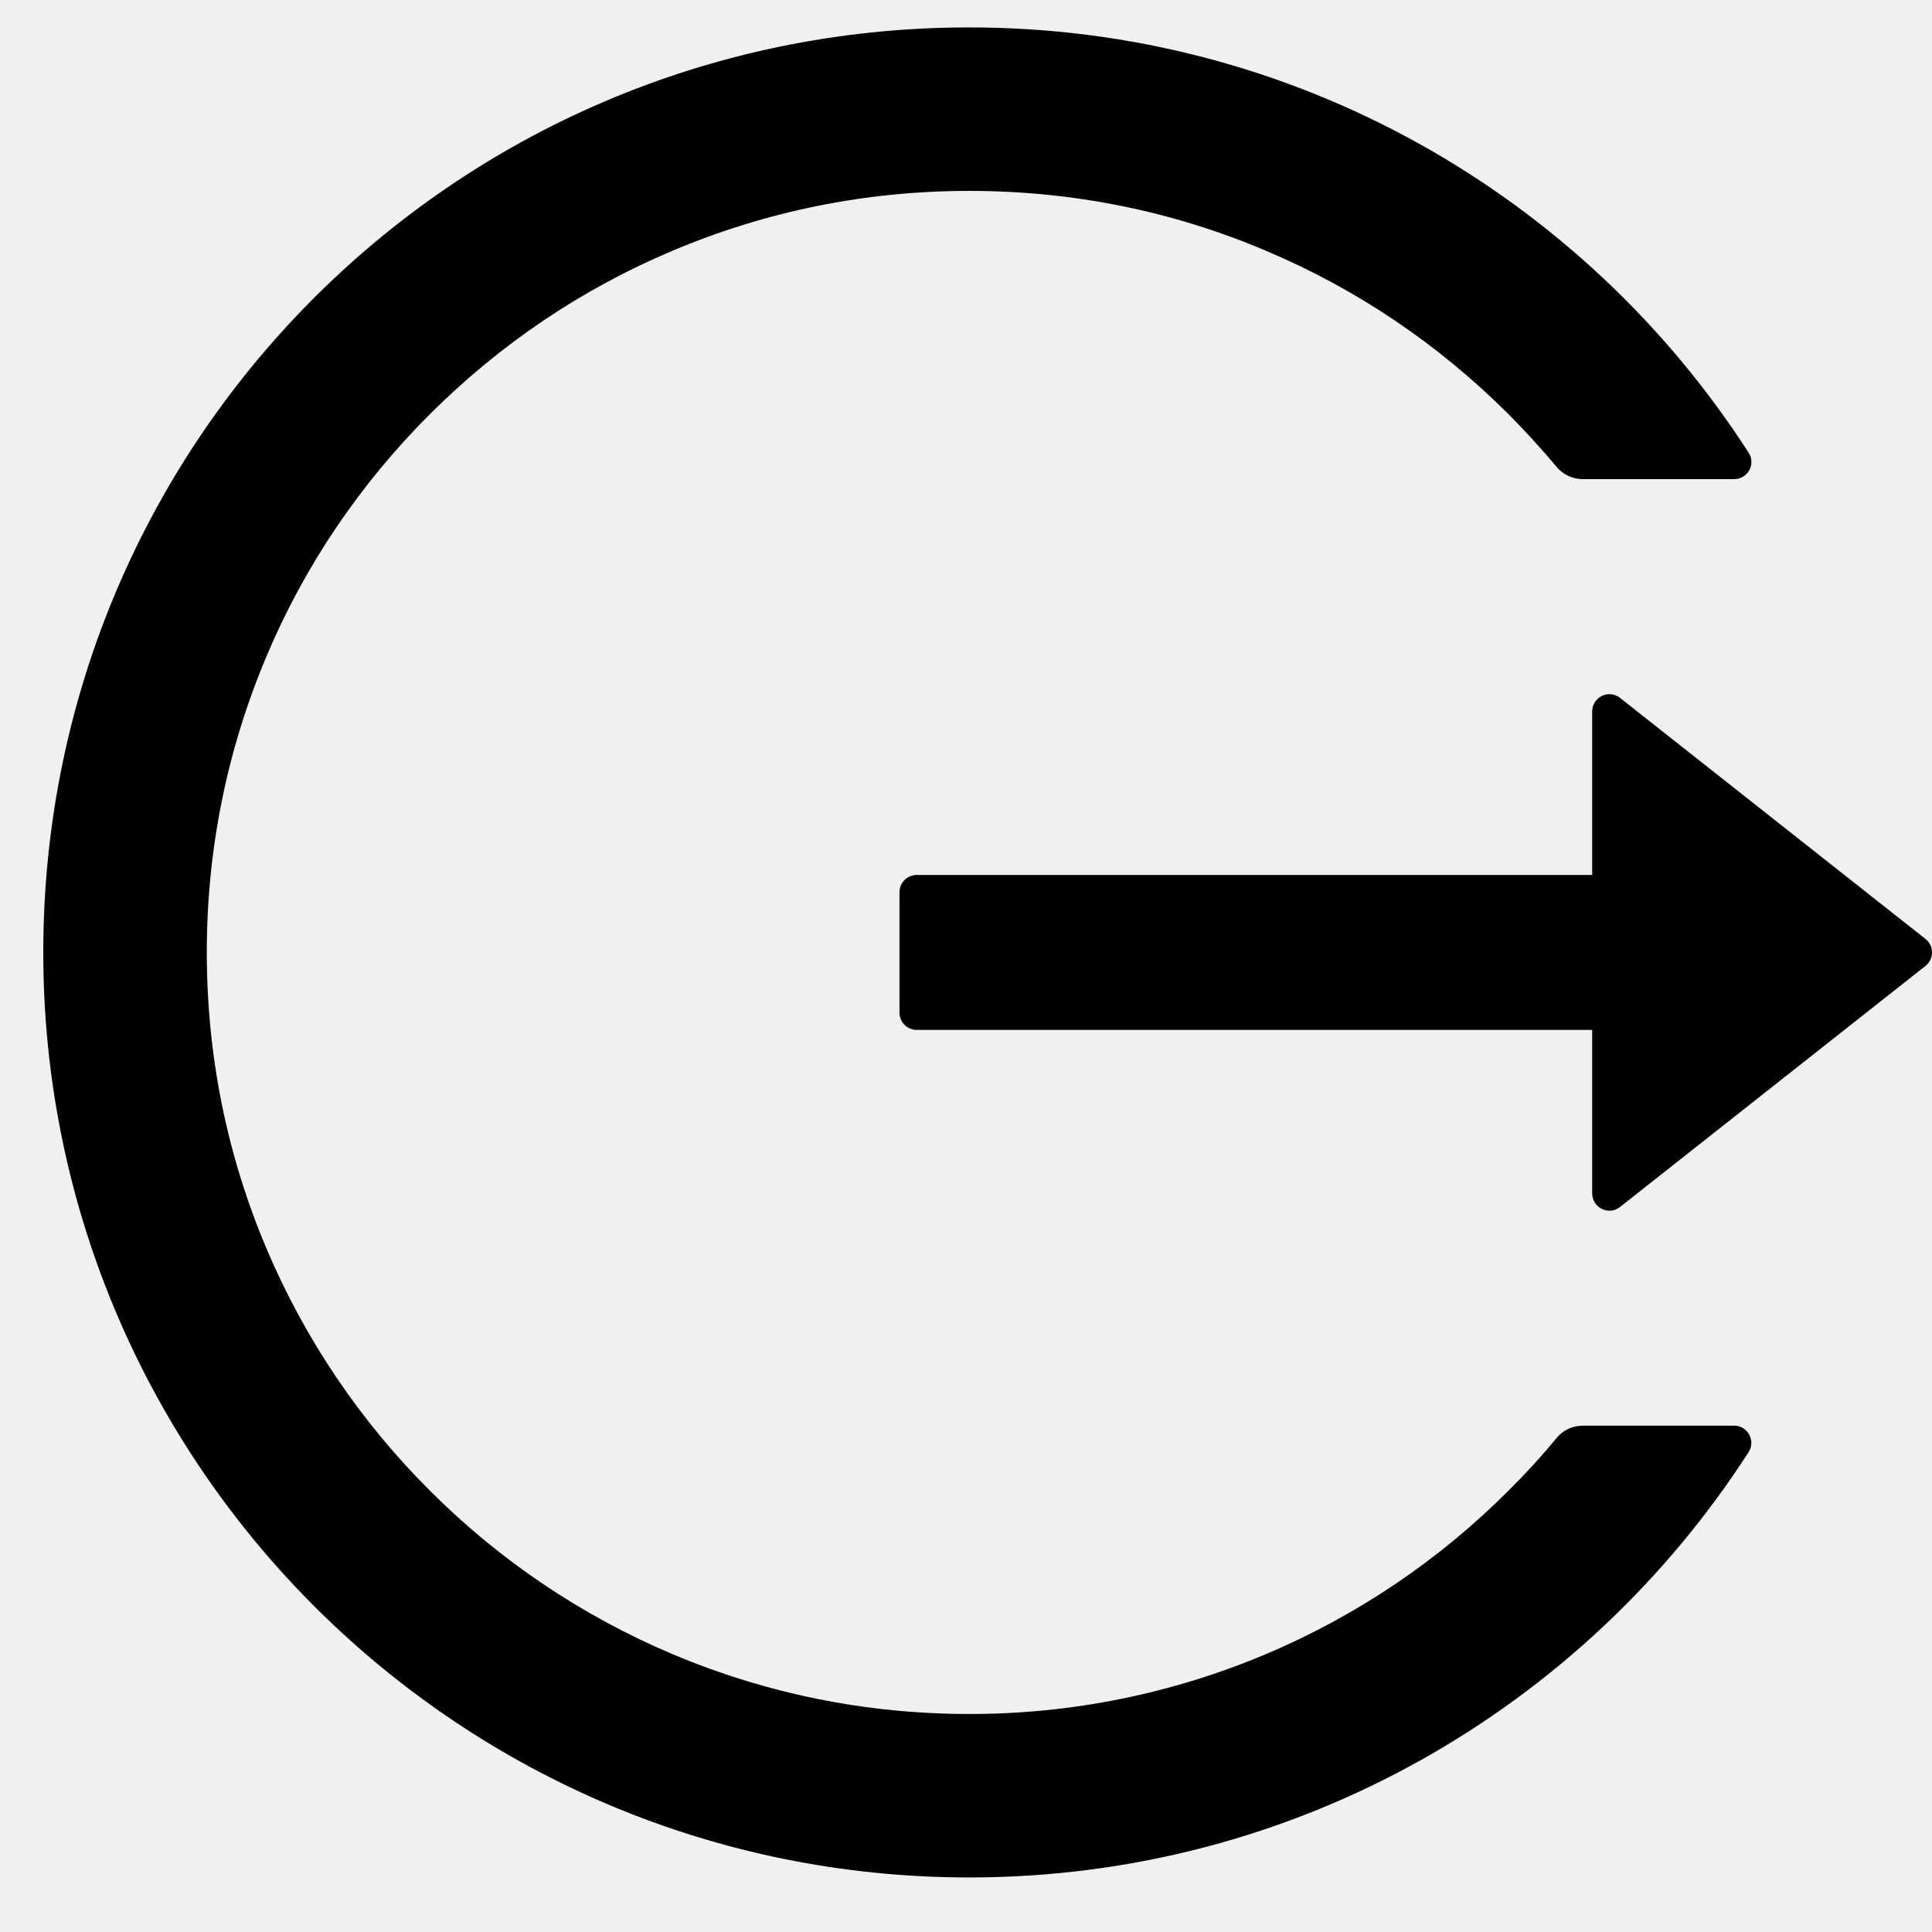
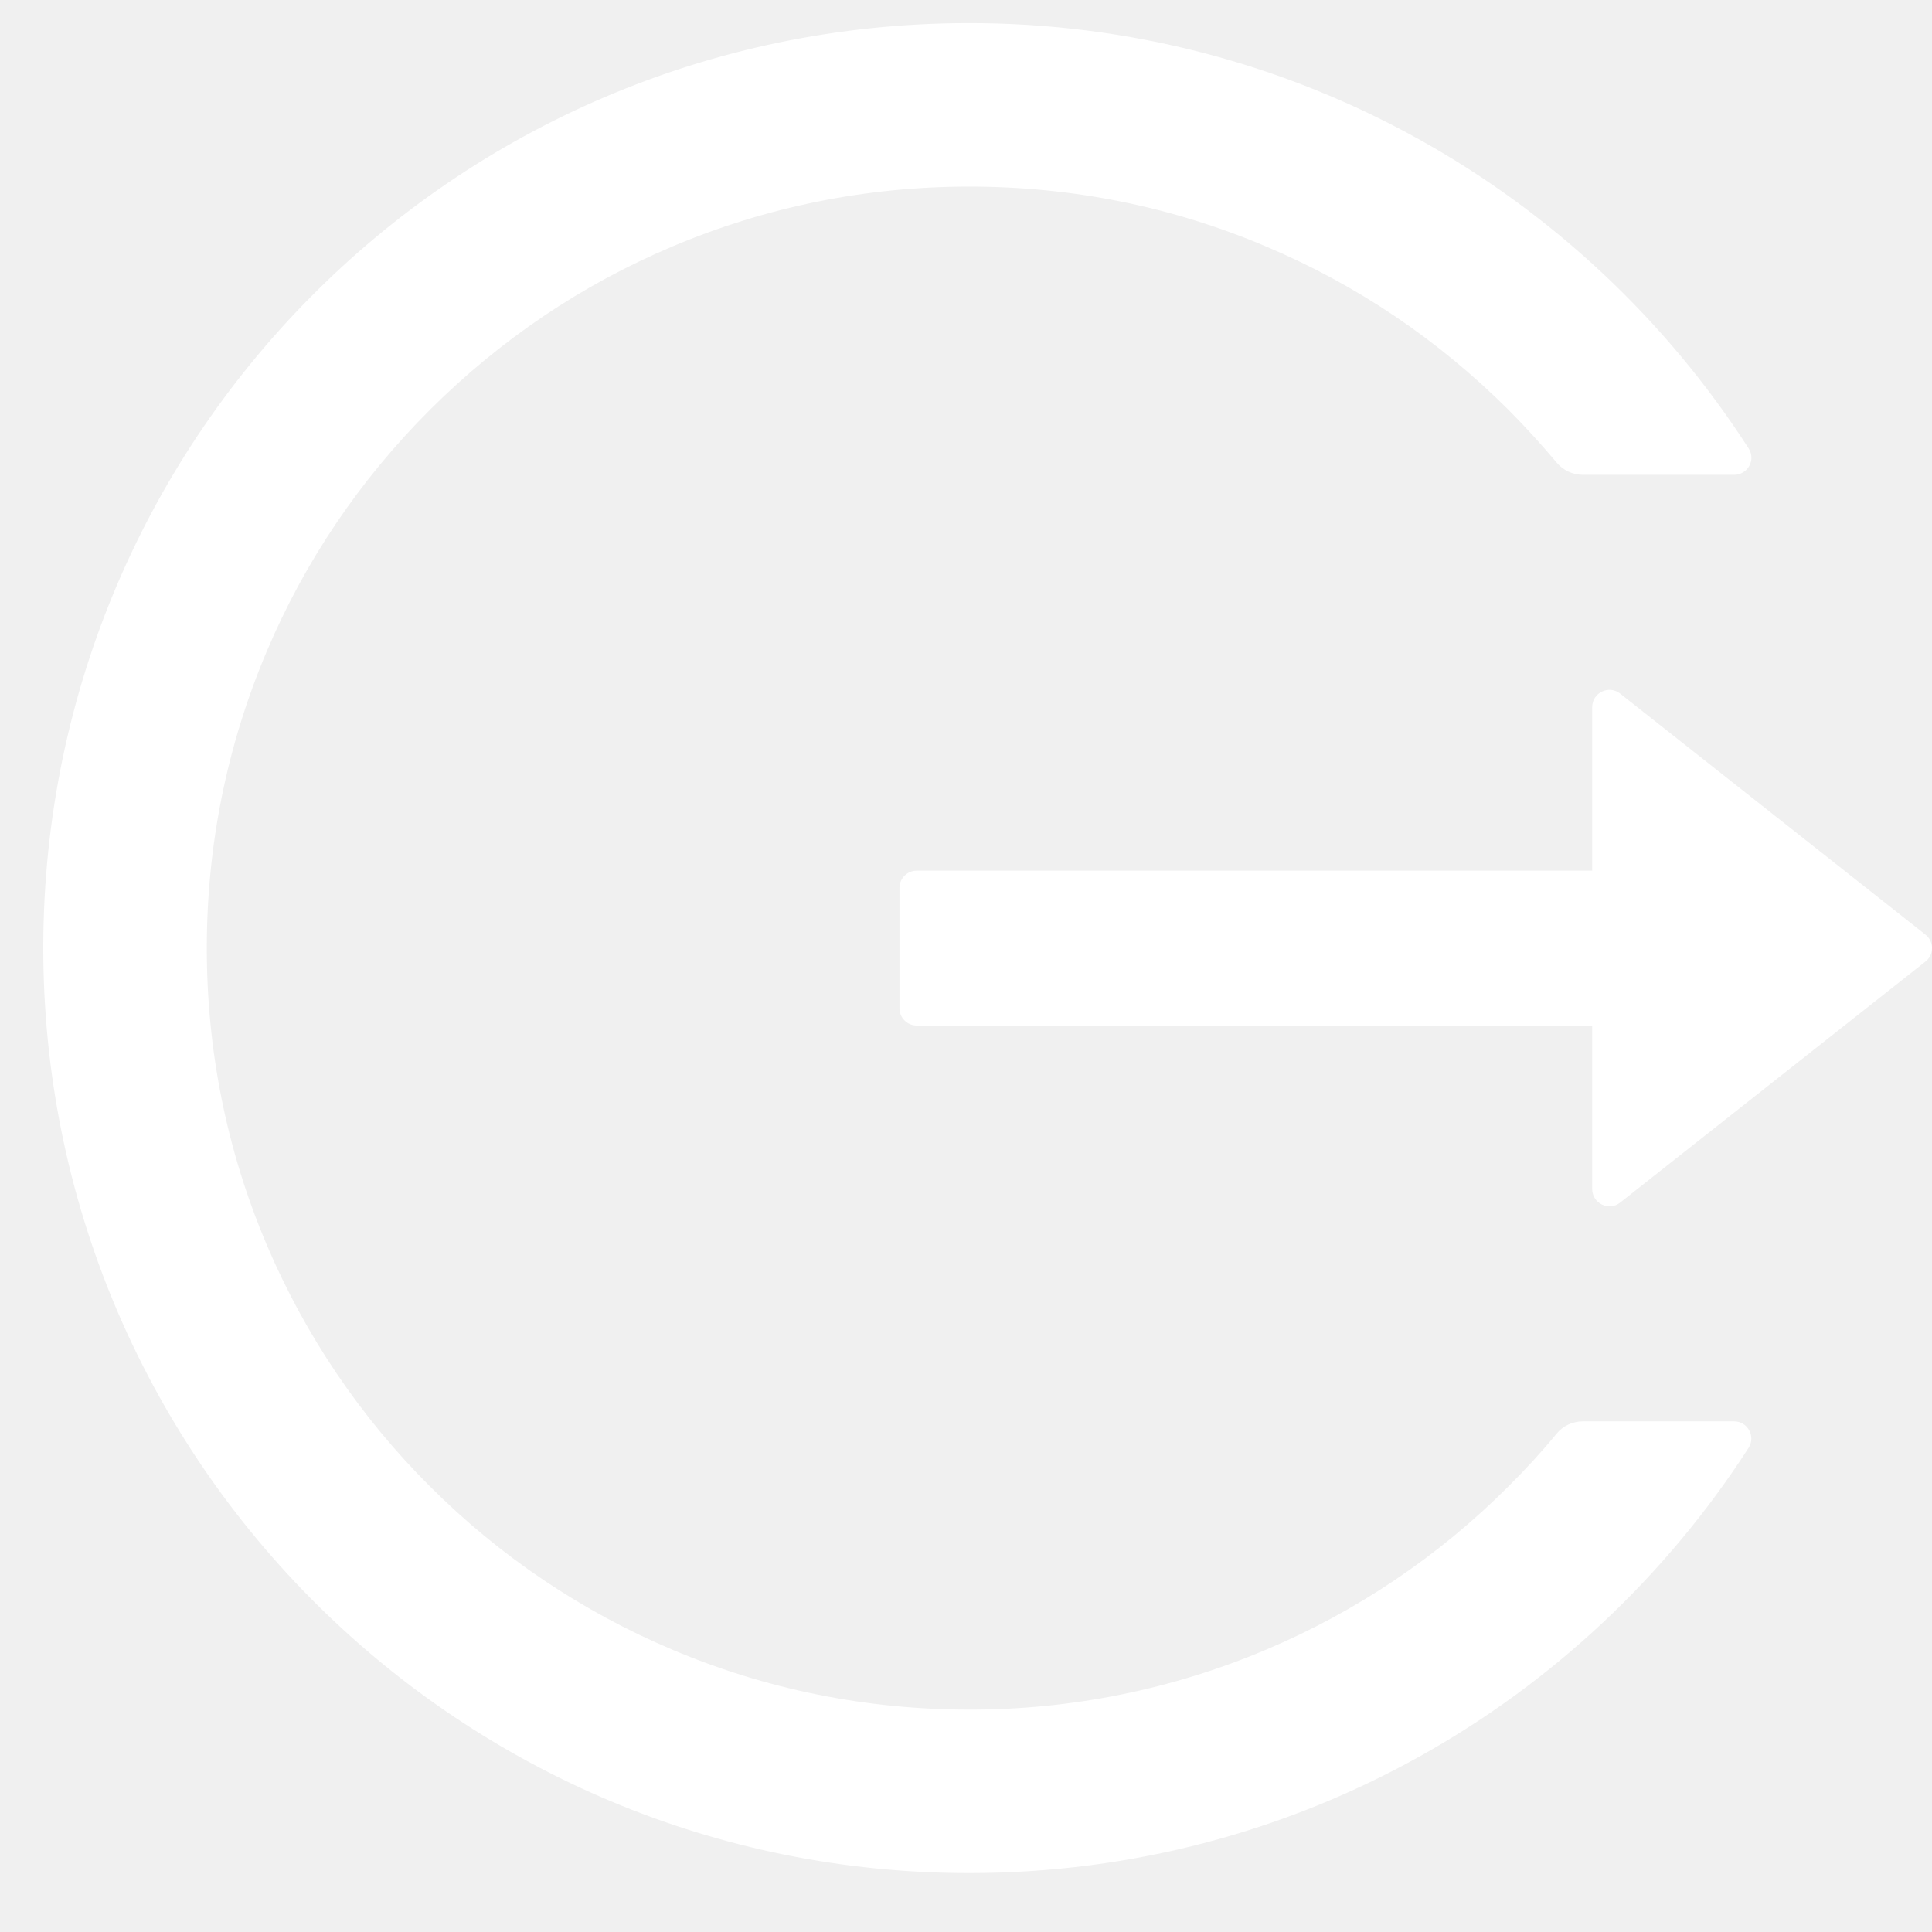
<svg xmlns="http://www.w3.org/2000/svg" width="26" height="26" viewBox="0 0 26 26" fill="none">
-   <path d="M23.337 19.186H21.302C21.163 19.186 21.033 19.247 20.946 19.354C20.744 19.6 20.526 19.838 20.298 20.063C19.362 21 18.255 21.746 17.035 22.261C15.772 22.794 14.414 23.068 13.043 23.066C11.656 23.066 10.313 22.793 9.051 22.261C7.832 21.746 6.724 21 5.788 20.063C4.851 19.13 4.104 18.024 3.588 16.807C3.053 15.544 2.783 14.204 2.783 12.817C2.783 11.431 3.055 10.09 3.588 8.828C4.103 7.609 4.845 6.512 5.788 5.571C6.732 4.63 7.829 3.889 9.051 3.374C10.313 2.841 11.656 2.569 13.043 2.569C14.43 2.569 15.773 2.838 17.035 3.374C18.257 3.889 19.354 4.63 20.298 5.571C20.526 5.8 20.741 6.037 20.946 6.28C21.033 6.388 21.166 6.448 21.302 6.448H23.337C23.52 6.448 23.633 6.246 23.532 6.092C21.311 2.642 17.426 0.357 13.011 0.369C6.075 0.386 0.514 6.017 0.583 12.945C0.653 19.762 6.205 25.266 13.043 25.266C17.446 25.266 21.314 22.984 23.532 19.542C23.63 19.389 23.52 19.186 23.337 19.186ZM25.911 12.635L21.803 9.393C21.65 9.271 21.427 9.381 21.427 9.575V11.775H12.337C12.209 11.775 12.105 11.879 12.105 12.007V13.628C12.105 13.755 12.209 13.86 12.337 13.86H21.427V16.06C21.427 16.254 21.653 16.364 21.803 16.242L25.911 13C25.939 12.978 25.961 12.95 25.977 12.919C25.992 12.887 26 12.852 26 12.817C26 12.782 25.992 12.748 25.977 12.716C25.961 12.684 25.939 12.657 25.911 12.635Z" fill="black" />
+   <path d="M23.337 19.128H21.302C21.163 19.128 21.033 19.189 20.946 19.296C20.744 19.542 20.526 19.779 20.298 20.005C19.362 20.942 18.255 21.688 17.035 22.202C15.772 22.736 14.414 23.01 13.043 23.007C11.656 23.007 10.313 22.735 9.051 22.202C7.832 21.688 6.724 20.942 5.788 20.005C4.851 19.072 4.104 17.966 3.588 16.748C3.053 15.486 2.783 14.146 2.783 12.759C2.783 11.372 3.055 10.032 3.588 8.77C4.103 7.551 4.845 6.454 5.788 5.513C6.732 4.572 7.829 3.831 9.051 3.316C10.313 2.783 11.656 2.511 13.043 2.511C14.43 2.511 15.773 2.78 17.035 3.316C18.257 3.831 19.354 4.572 20.298 5.513C20.526 5.742 20.741 5.979 20.946 6.222C21.033 6.329 21.166 6.39 21.302 6.39H23.337C23.52 6.39 23.633 6.188 23.532 6.034C21.311 2.583 17.426 0.299 13.011 0.311C6.075 0.328 0.514 5.959 0.583 12.886C0.653 19.704 6.205 25.207 13.043 25.207C17.446 25.207 21.314 22.926 23.532 19.484C23.63 19.331 23.52 19.128 23.337 19.128ZM25.911 12.577L21.803 9.334C21.65 9.213 21.427 9.323 21.427 9.517V11.717H12.337C12.209 11.717 12.105 11.821 12.105 11.948V13.57C12.105 13.697 12.209 13.801 12.337 13.801H21.427V16.001C21.427 16.195 21.653 16.305 21.803 16.184L25.911 12.941C25.939 12.92 25.961 12.892 25.977 12.861C25.992 12.829 26 12.794 26 12.759C26 12.724 25.992 12.689 25.977 12.658C25.961 12.626 25.939 12.598 25.911 12.577Z" fill="white" />
</svg>
